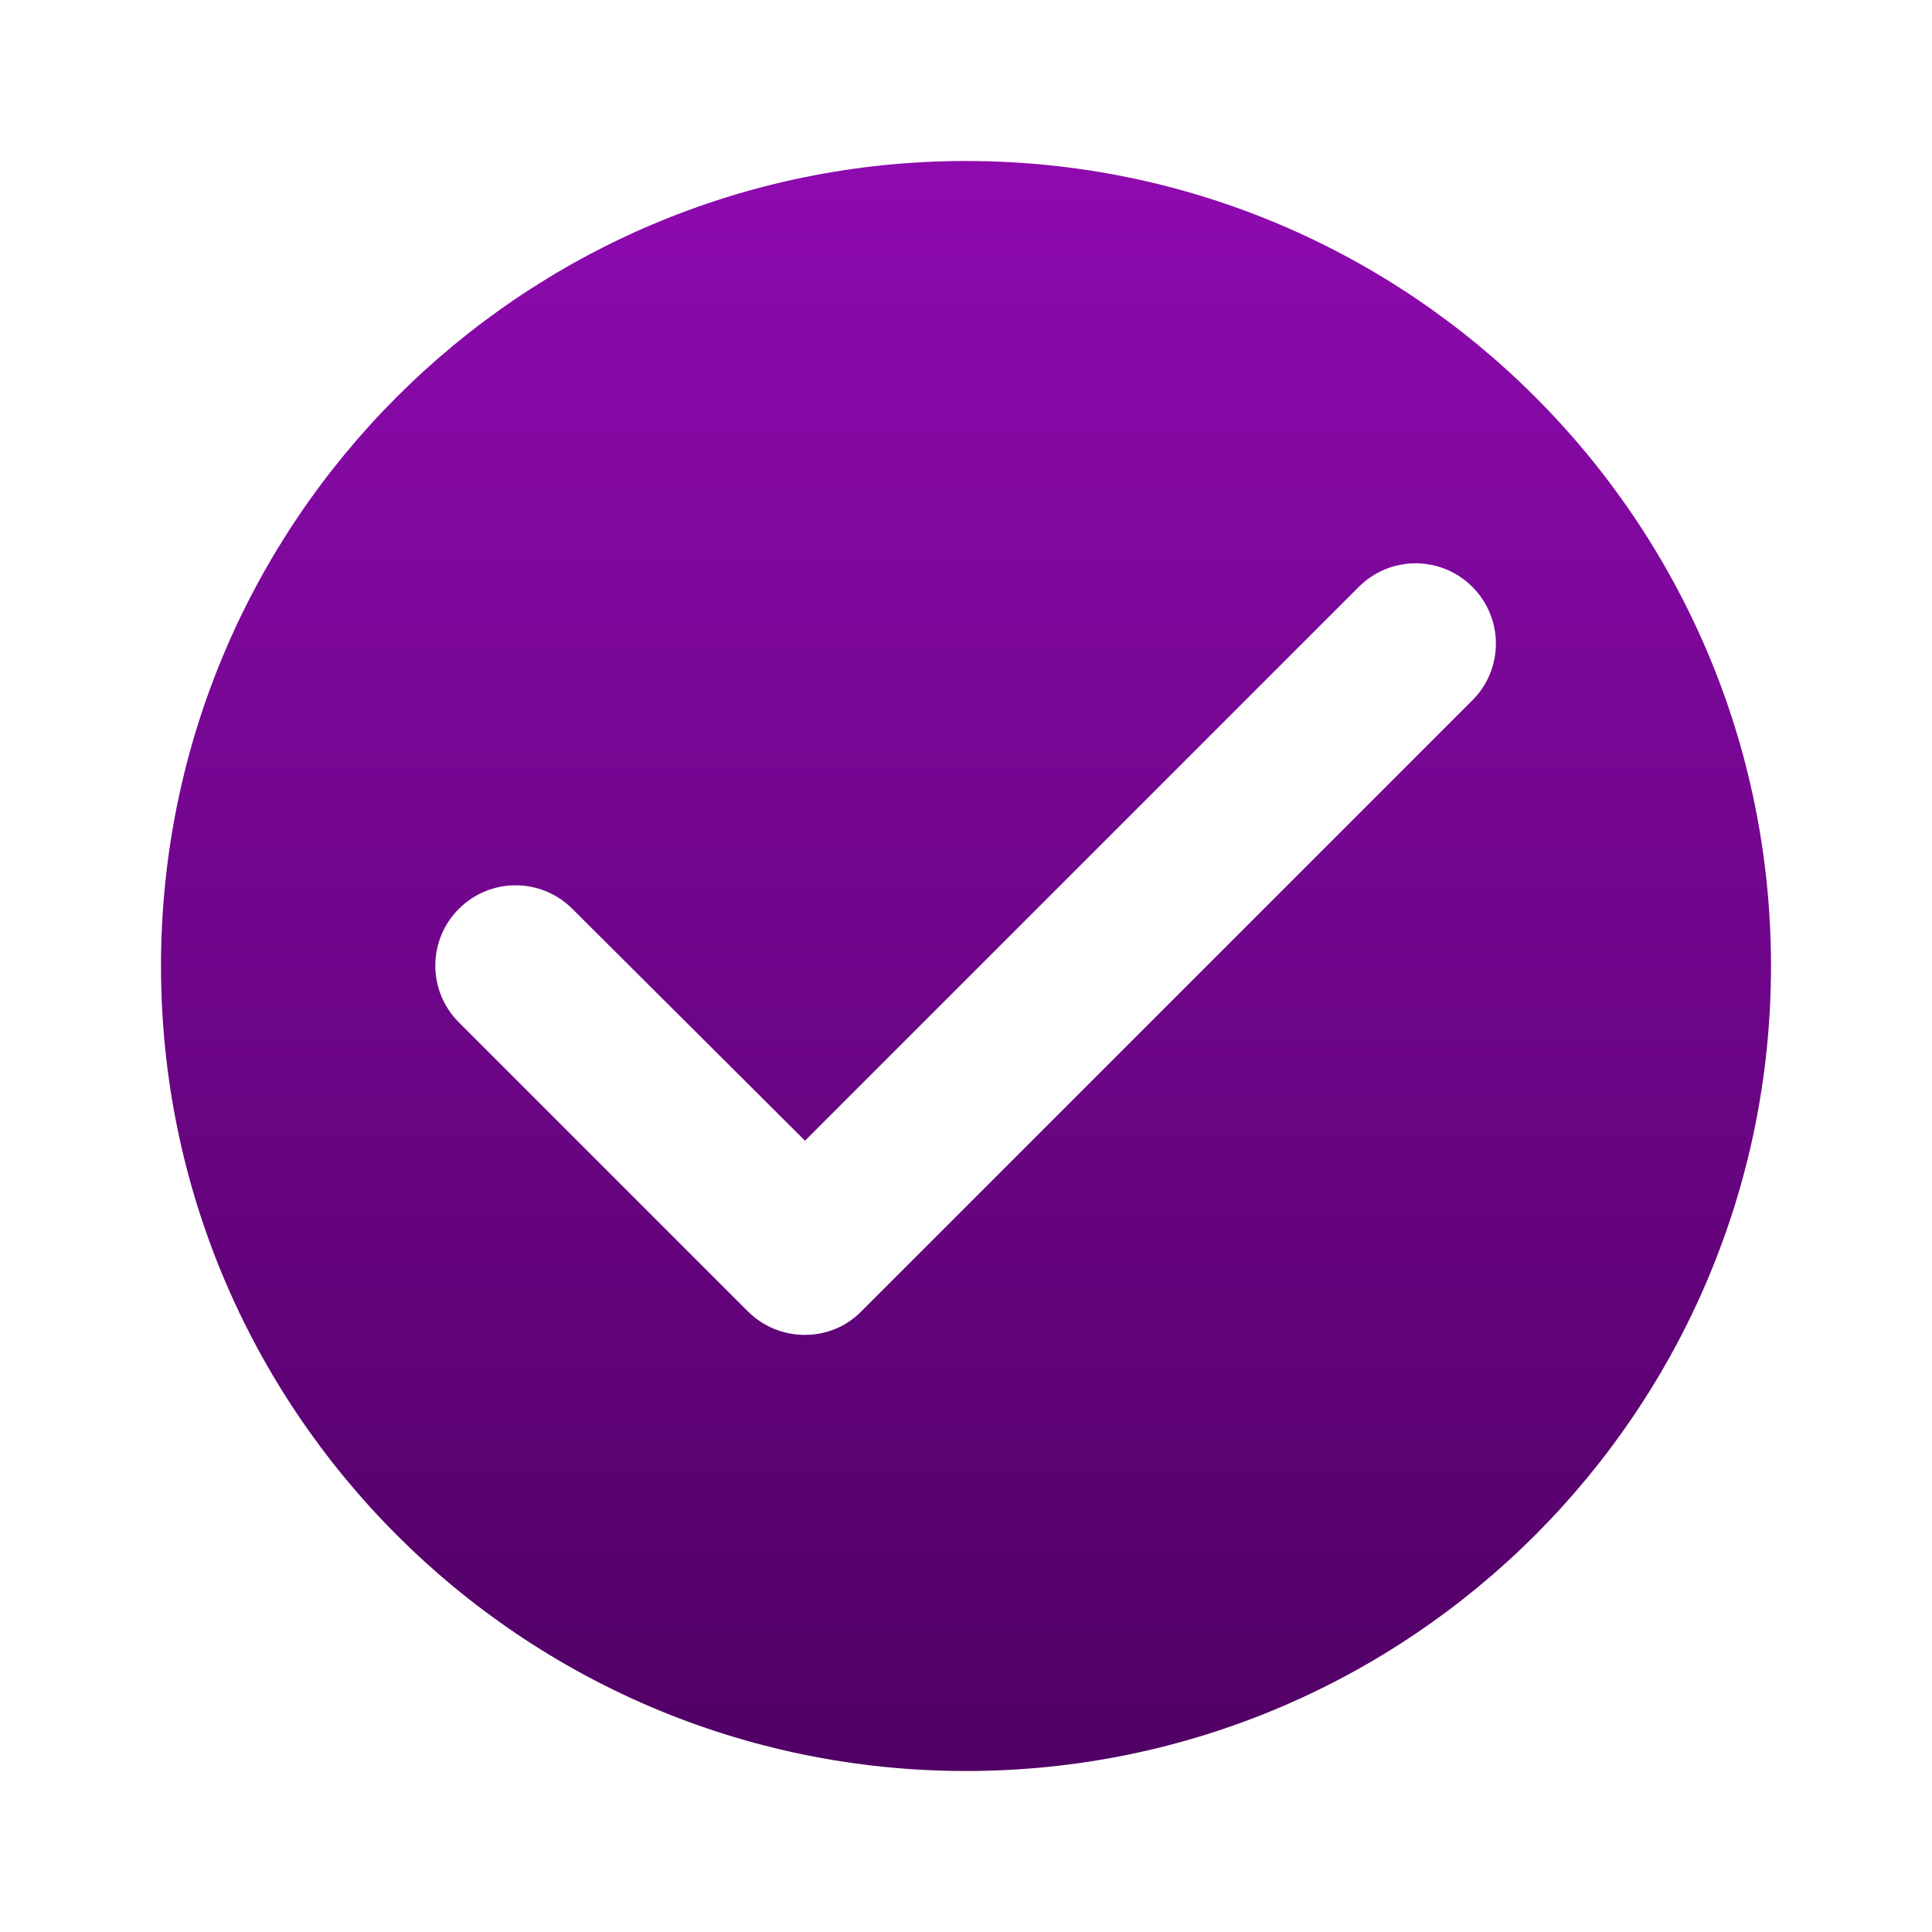
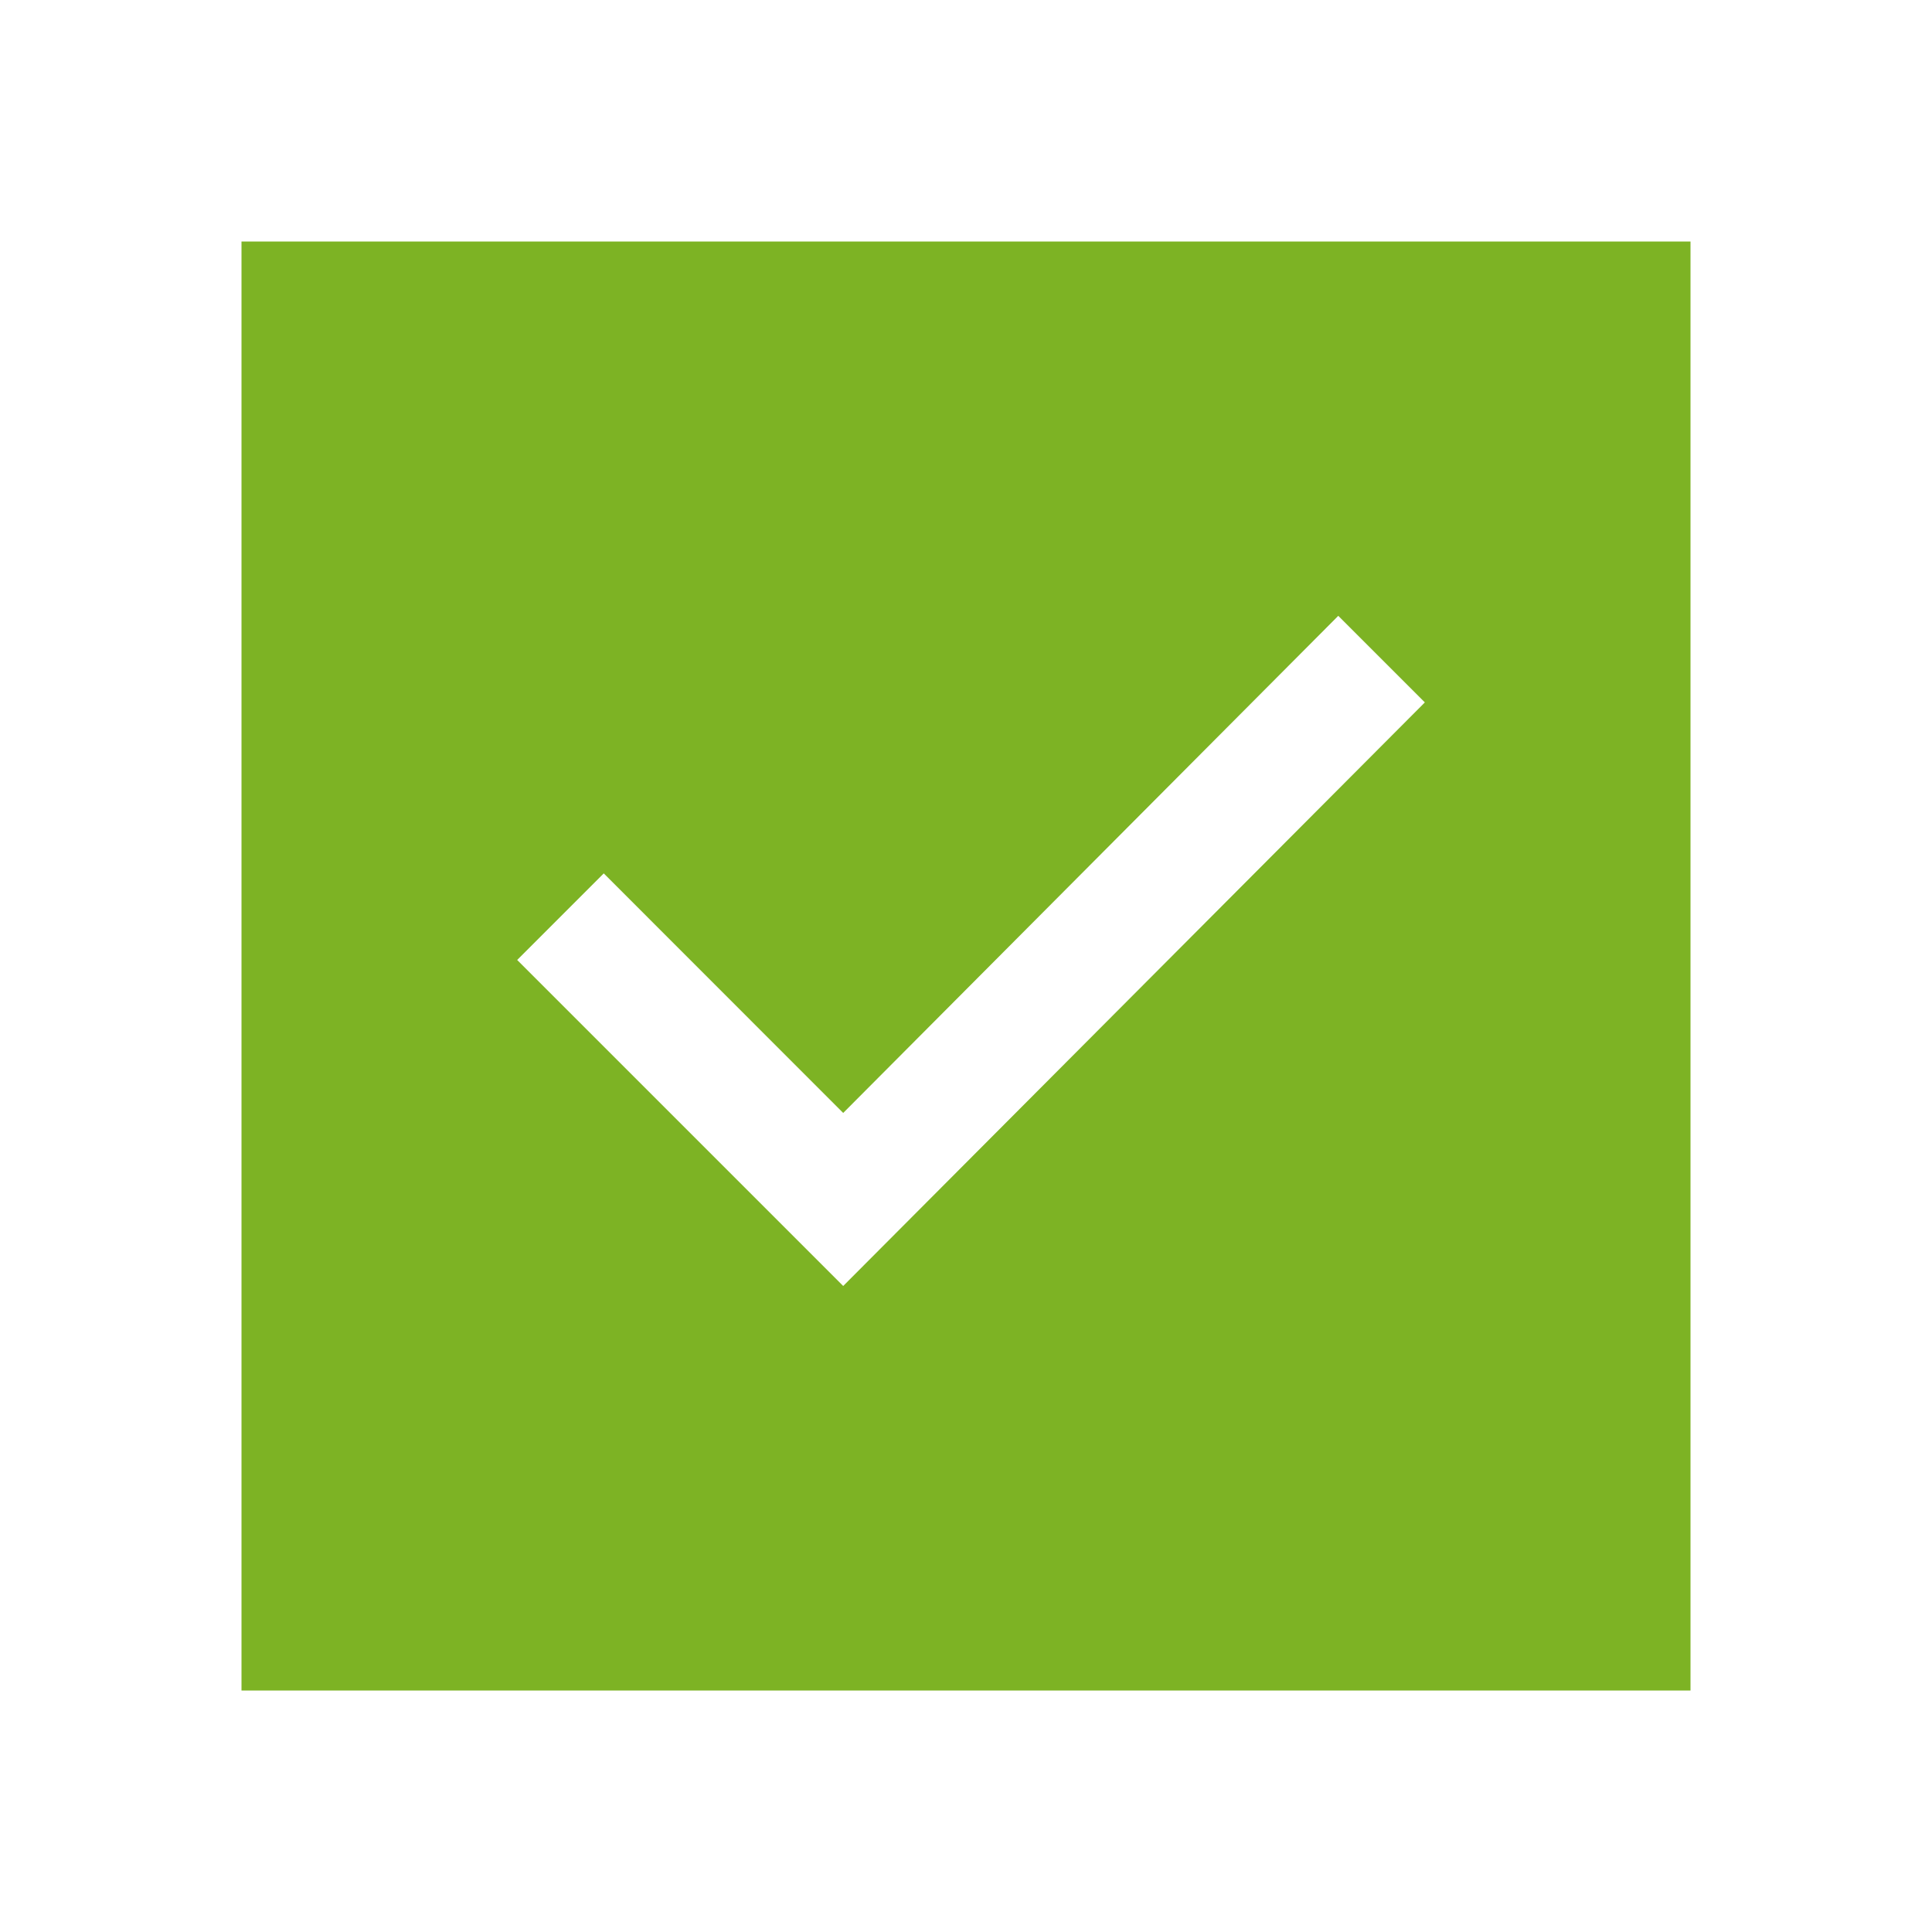
- <svg xmlns="http://www.w3.org/2000/svg" width="12" height="12" viewBox="0 0 12 12" fill="none">
-   <path d="M6 1C3.24 1 1 3.24 1 6C1 8.76 3.24 11 6 11C8.76 11 11 8.76 11 6C11 3.24 8.76 1 6 1ZM4.645 8.145L2.85 6.35C2.655 6.155 2.655 5.84 2.85 5.645C3.045 5.45 3.36 5.45 3.555 5.645L5 7.085L8.44 3.645C8.635 3.45 8.95 3.45 9.145 3.645C9.34 3.84 9.34 4.155 9.145 4.35L5.35 8.145C5.16 8.34 4.84 8.34 4.645 8.145Z" fill="url(#paint0_linear_52_114)" />
+ <svg xmlns="http://www.w3.org/2000/svg" width="16" height="16" viewBox="0 0 16 16" fill="none">
+   <path d="M6.983 10.65L11.8 5.817L11.083 5.1L6.983 9.217L5 7.233L4.283 7.95L6.983 10.65ZM2 14V2H14V14H2Z" fill="url(#paint0_linear_299_25)" />
  <defs>
-     <linearGradient id="paint0_linear_52_114" x1="6" y1="1" x2="6" y2="11" gradientUnits="userSpaceOnUse">
-       <stop stop-color="#8E0AAF" />
-       <stop offset="1" stop-color="#500064" />
+     <linearGradient id="paint0_linear_299_25" x1="8" y1="2" x2="8" y2="14" gradientUnits="userSpaceOnUse">
+       <stop stop-color="#7DB324" />
    </linearGradient>
  </defs>
</svg>
